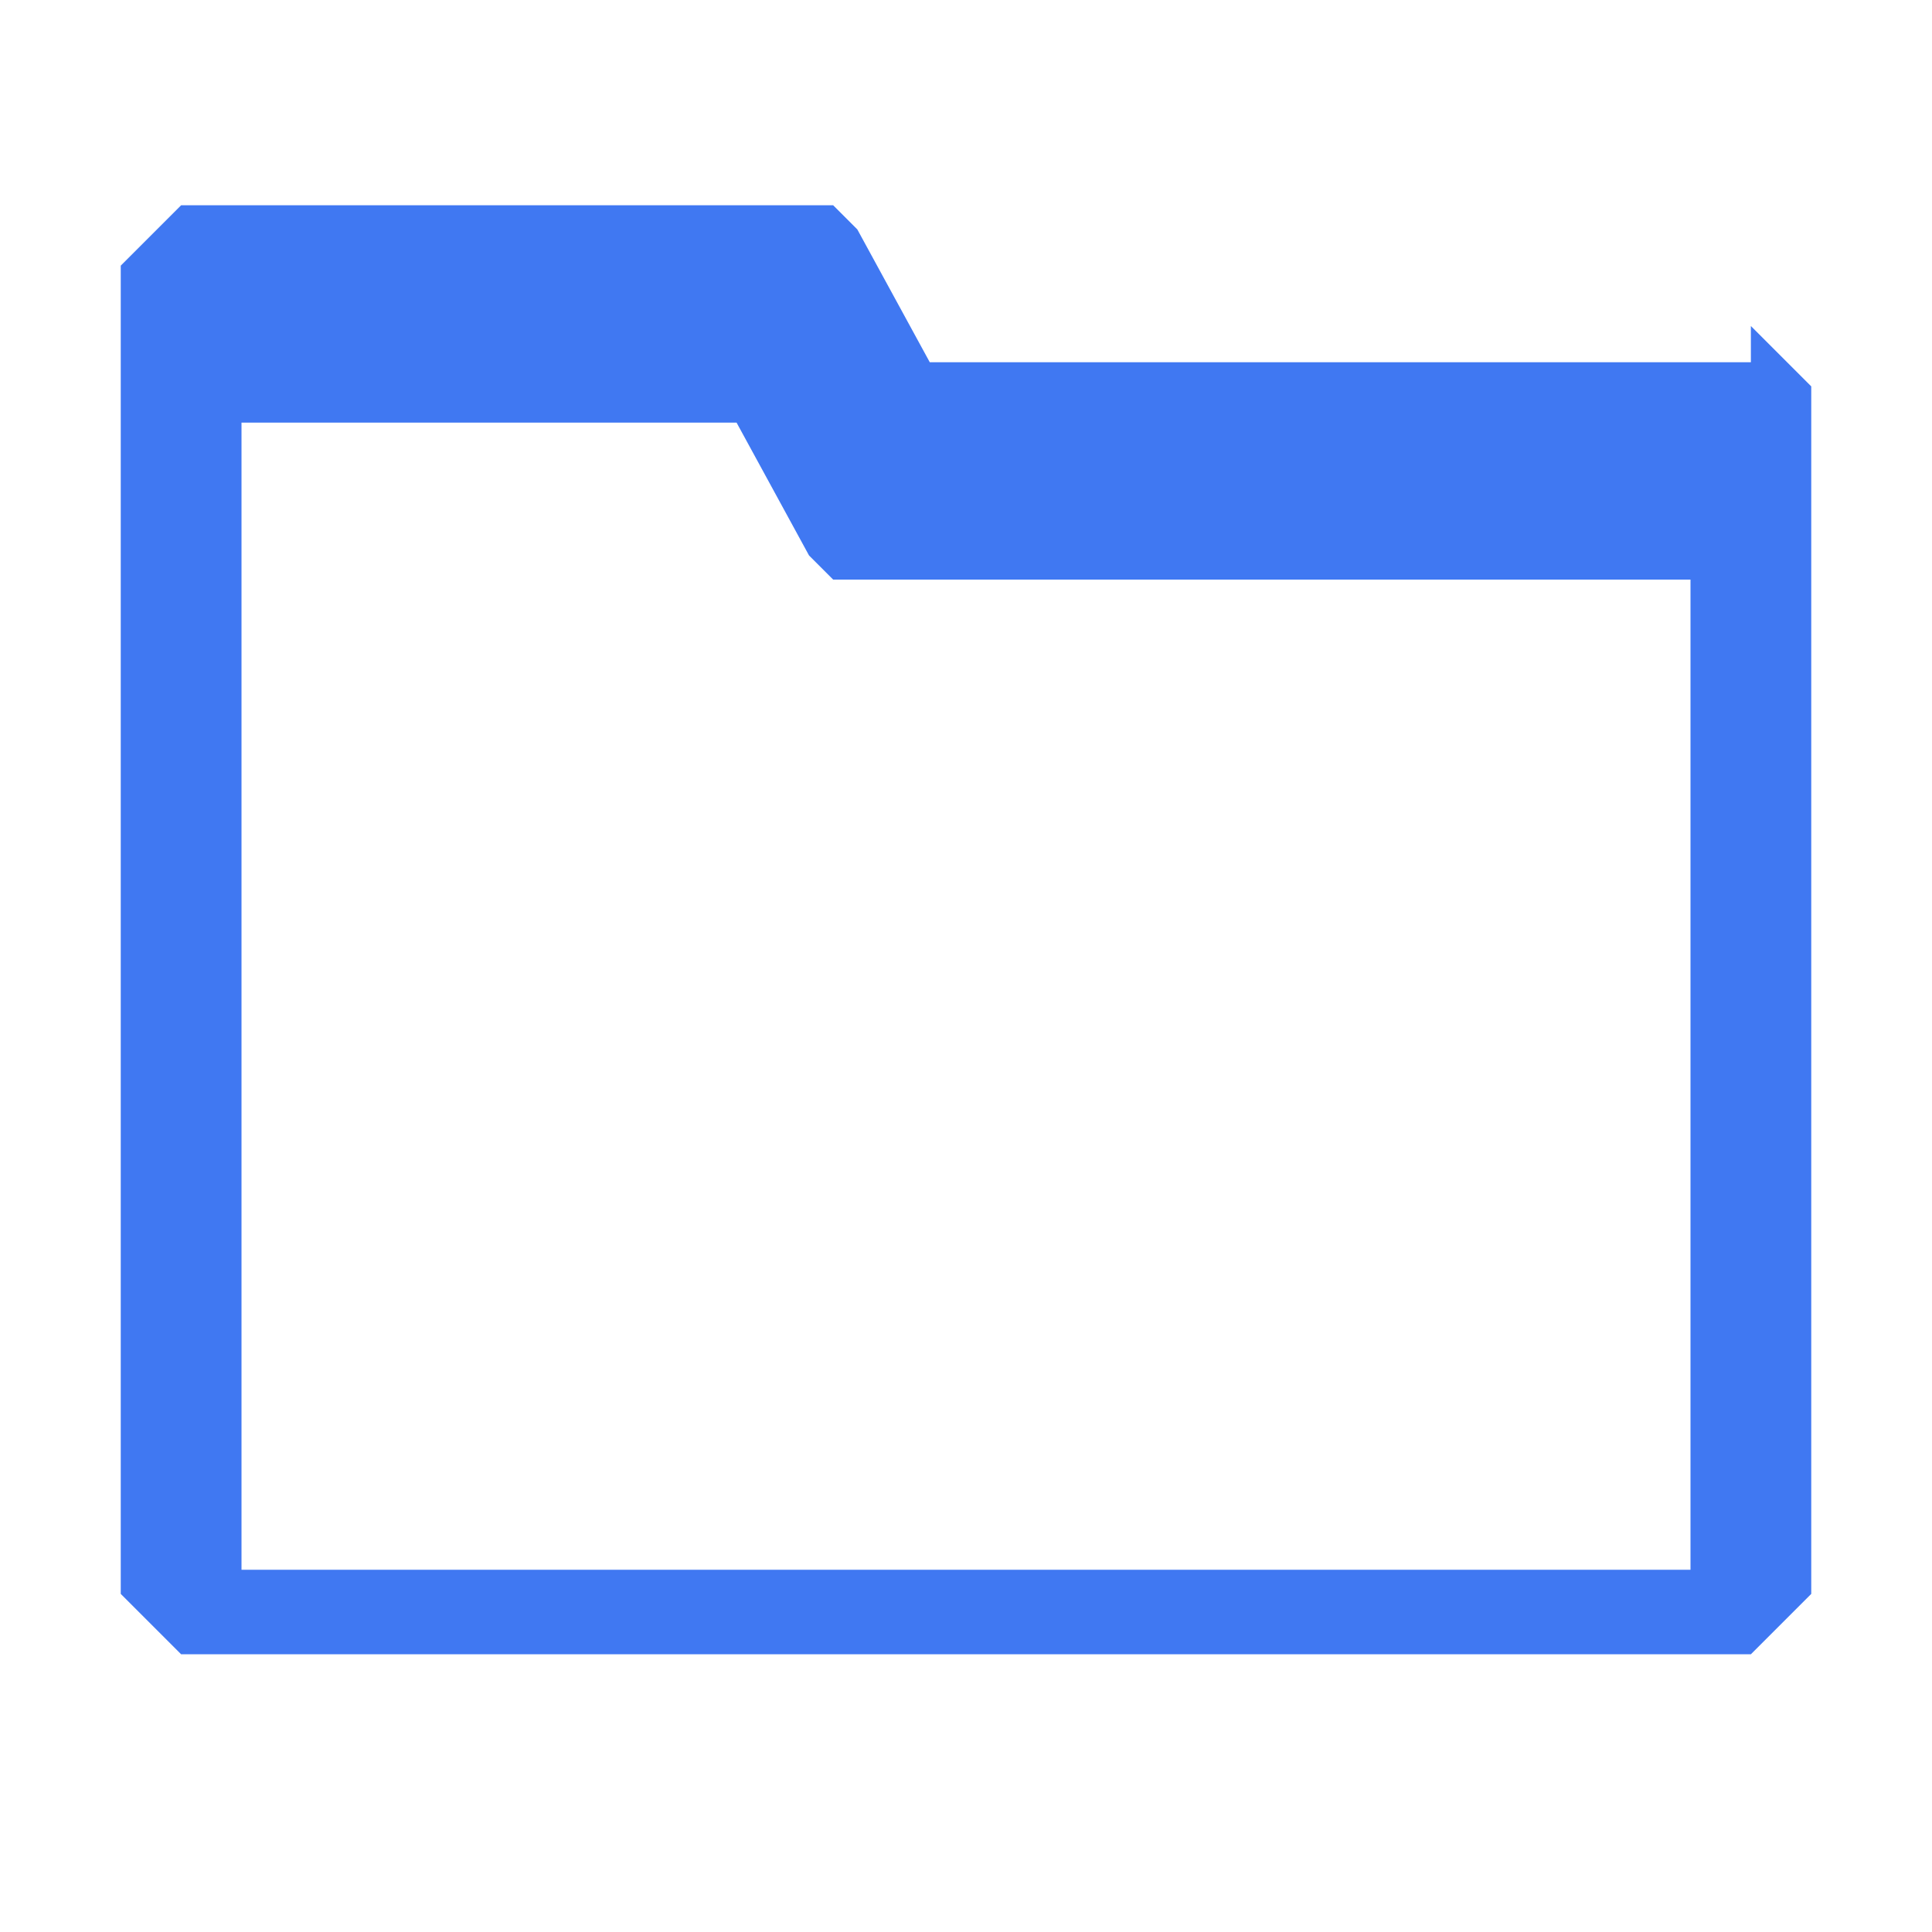
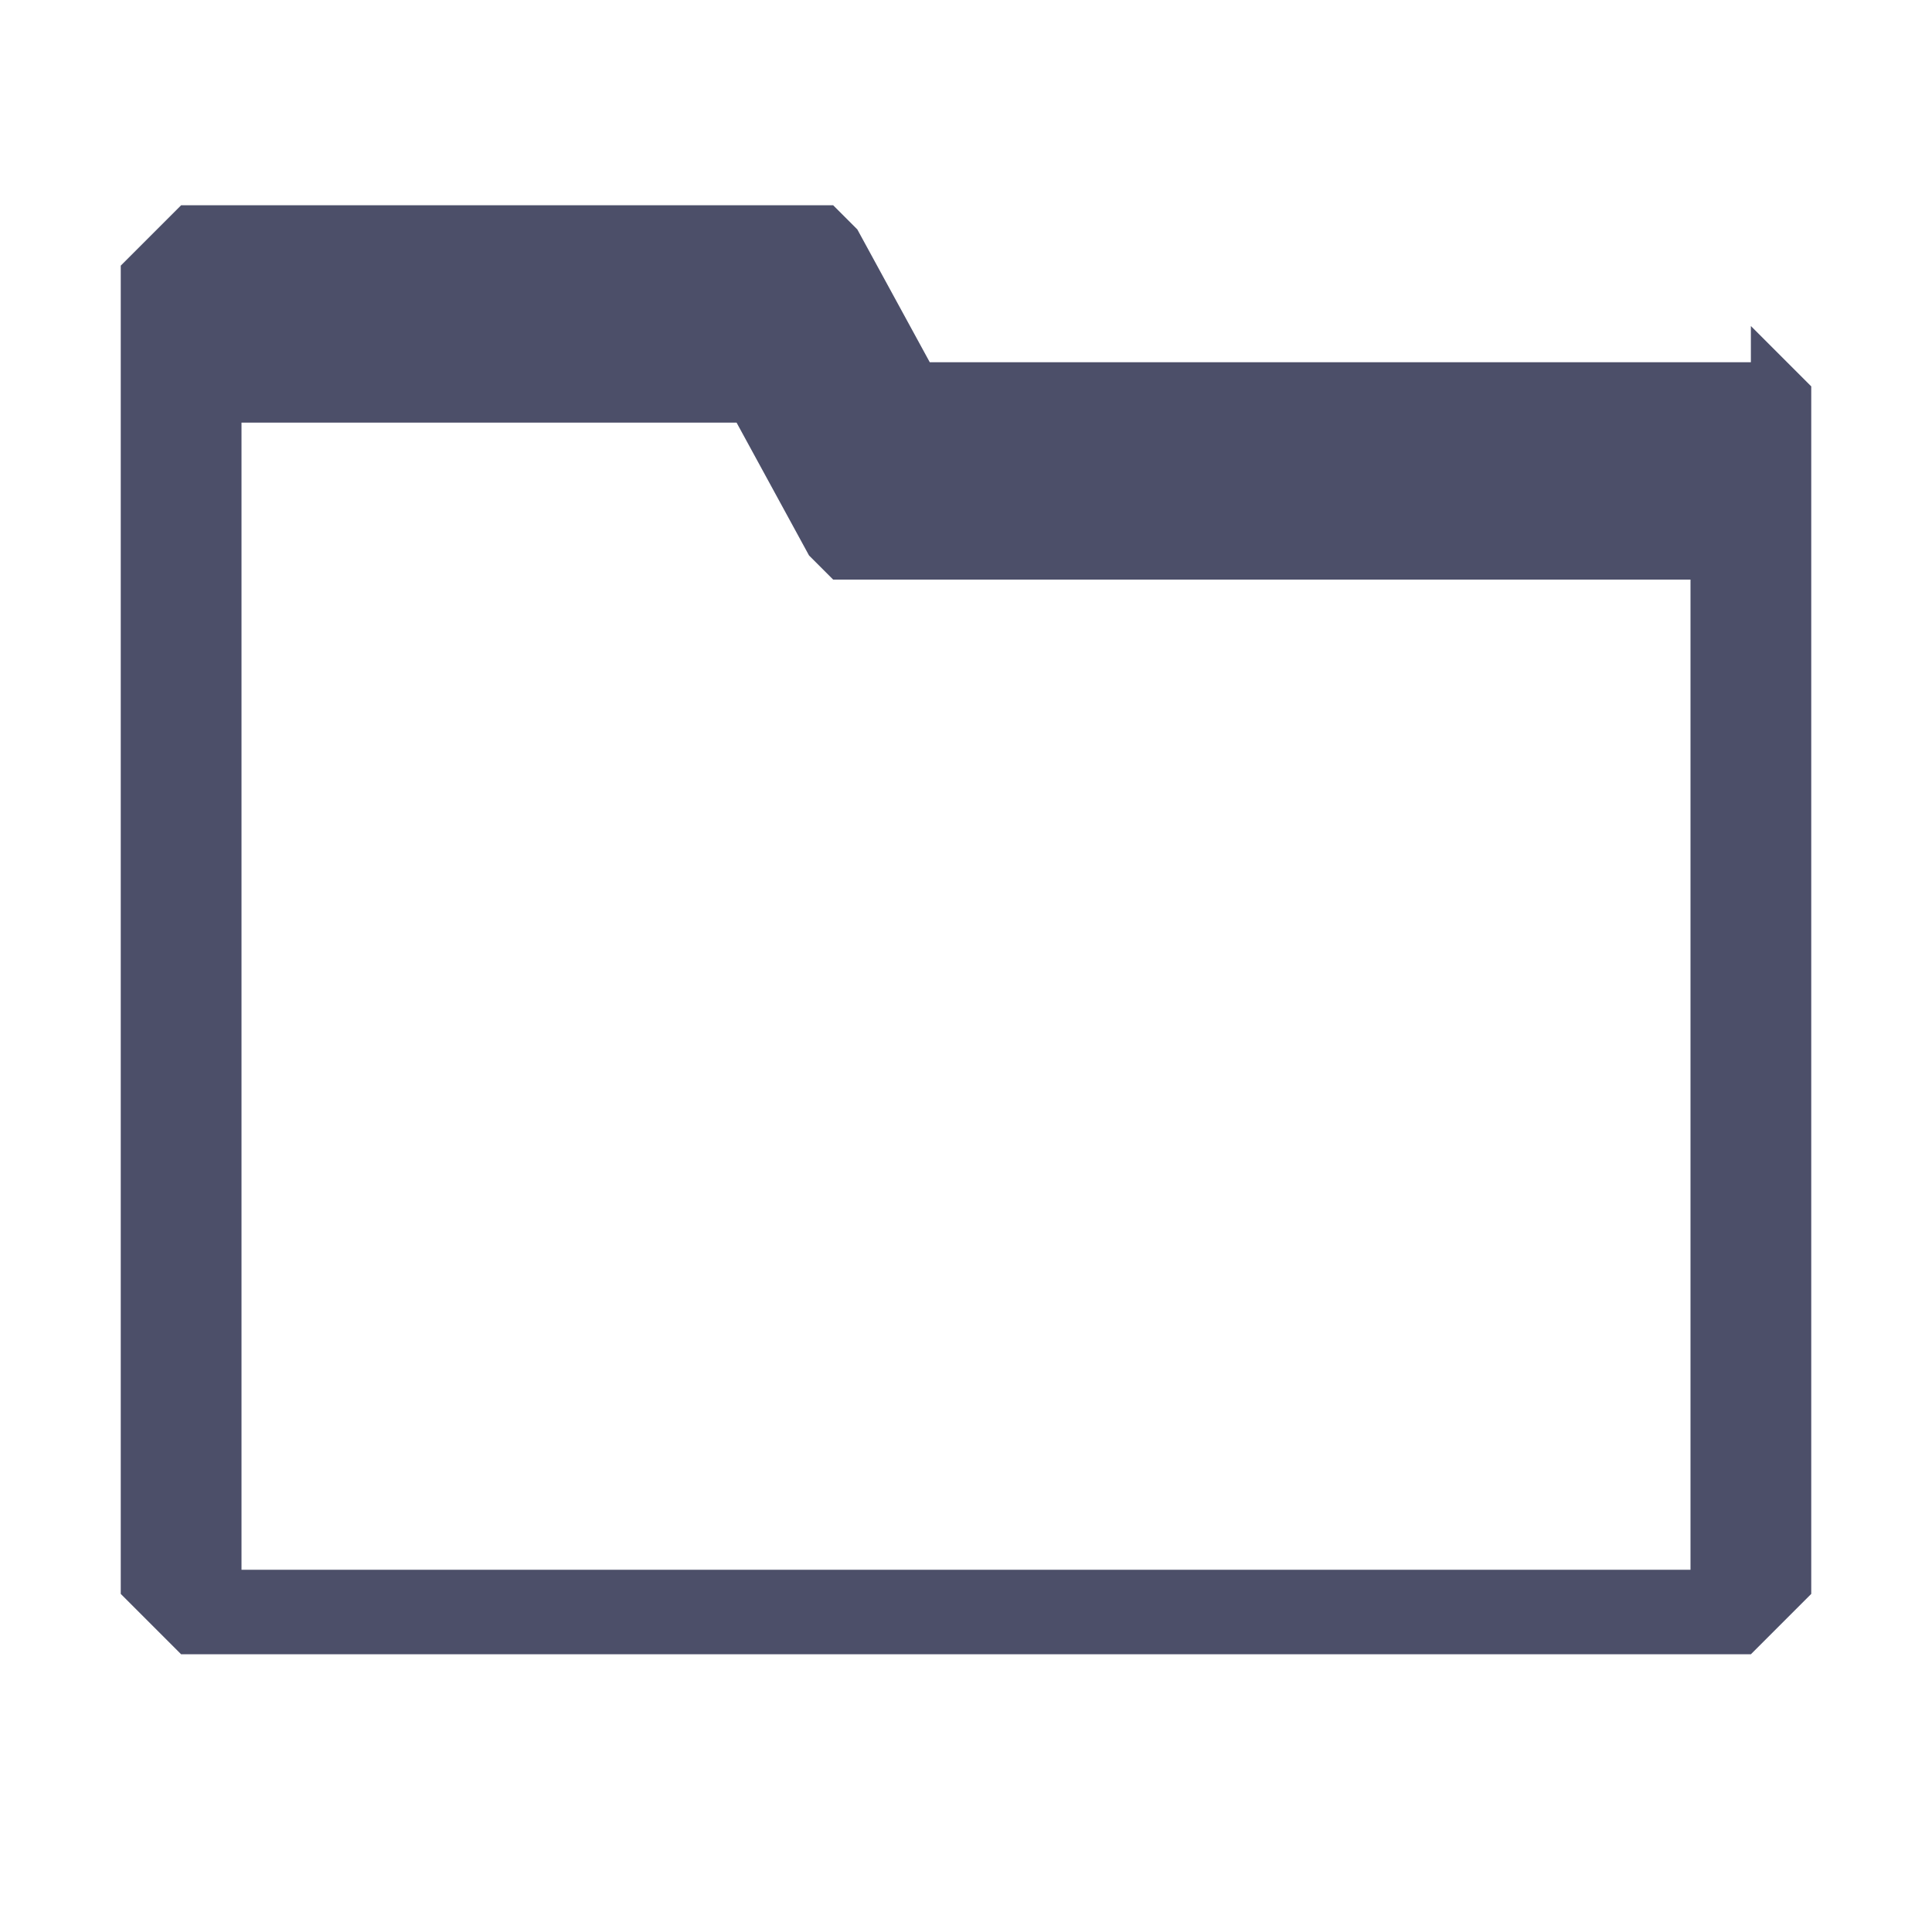
<svg xmlns="http://www.w3.org/2000/svg" viewBox="0 0 16 16" width="16" height="16">
-   <path fill="#4078f2" d="M14.5 3H7.7l-.6-1.1-.2-.2H1.5l-.5.5v11l.5.5h13l.5-.5v-10l-.5-.5zM14 13H2V3.5h4.1l.6 1.1.2.2H14V13z" />
+   <path fill="#4c4f69" d="M14.5 3H7.7l-.6-1.1-.2-.2H1.5l-.5.5v11l.5.5h13l.5-.5v-10l-.5-.5zM14 13H2V3.5h4.1l.6 1.1.2.2H14V13z" />
</svg>
